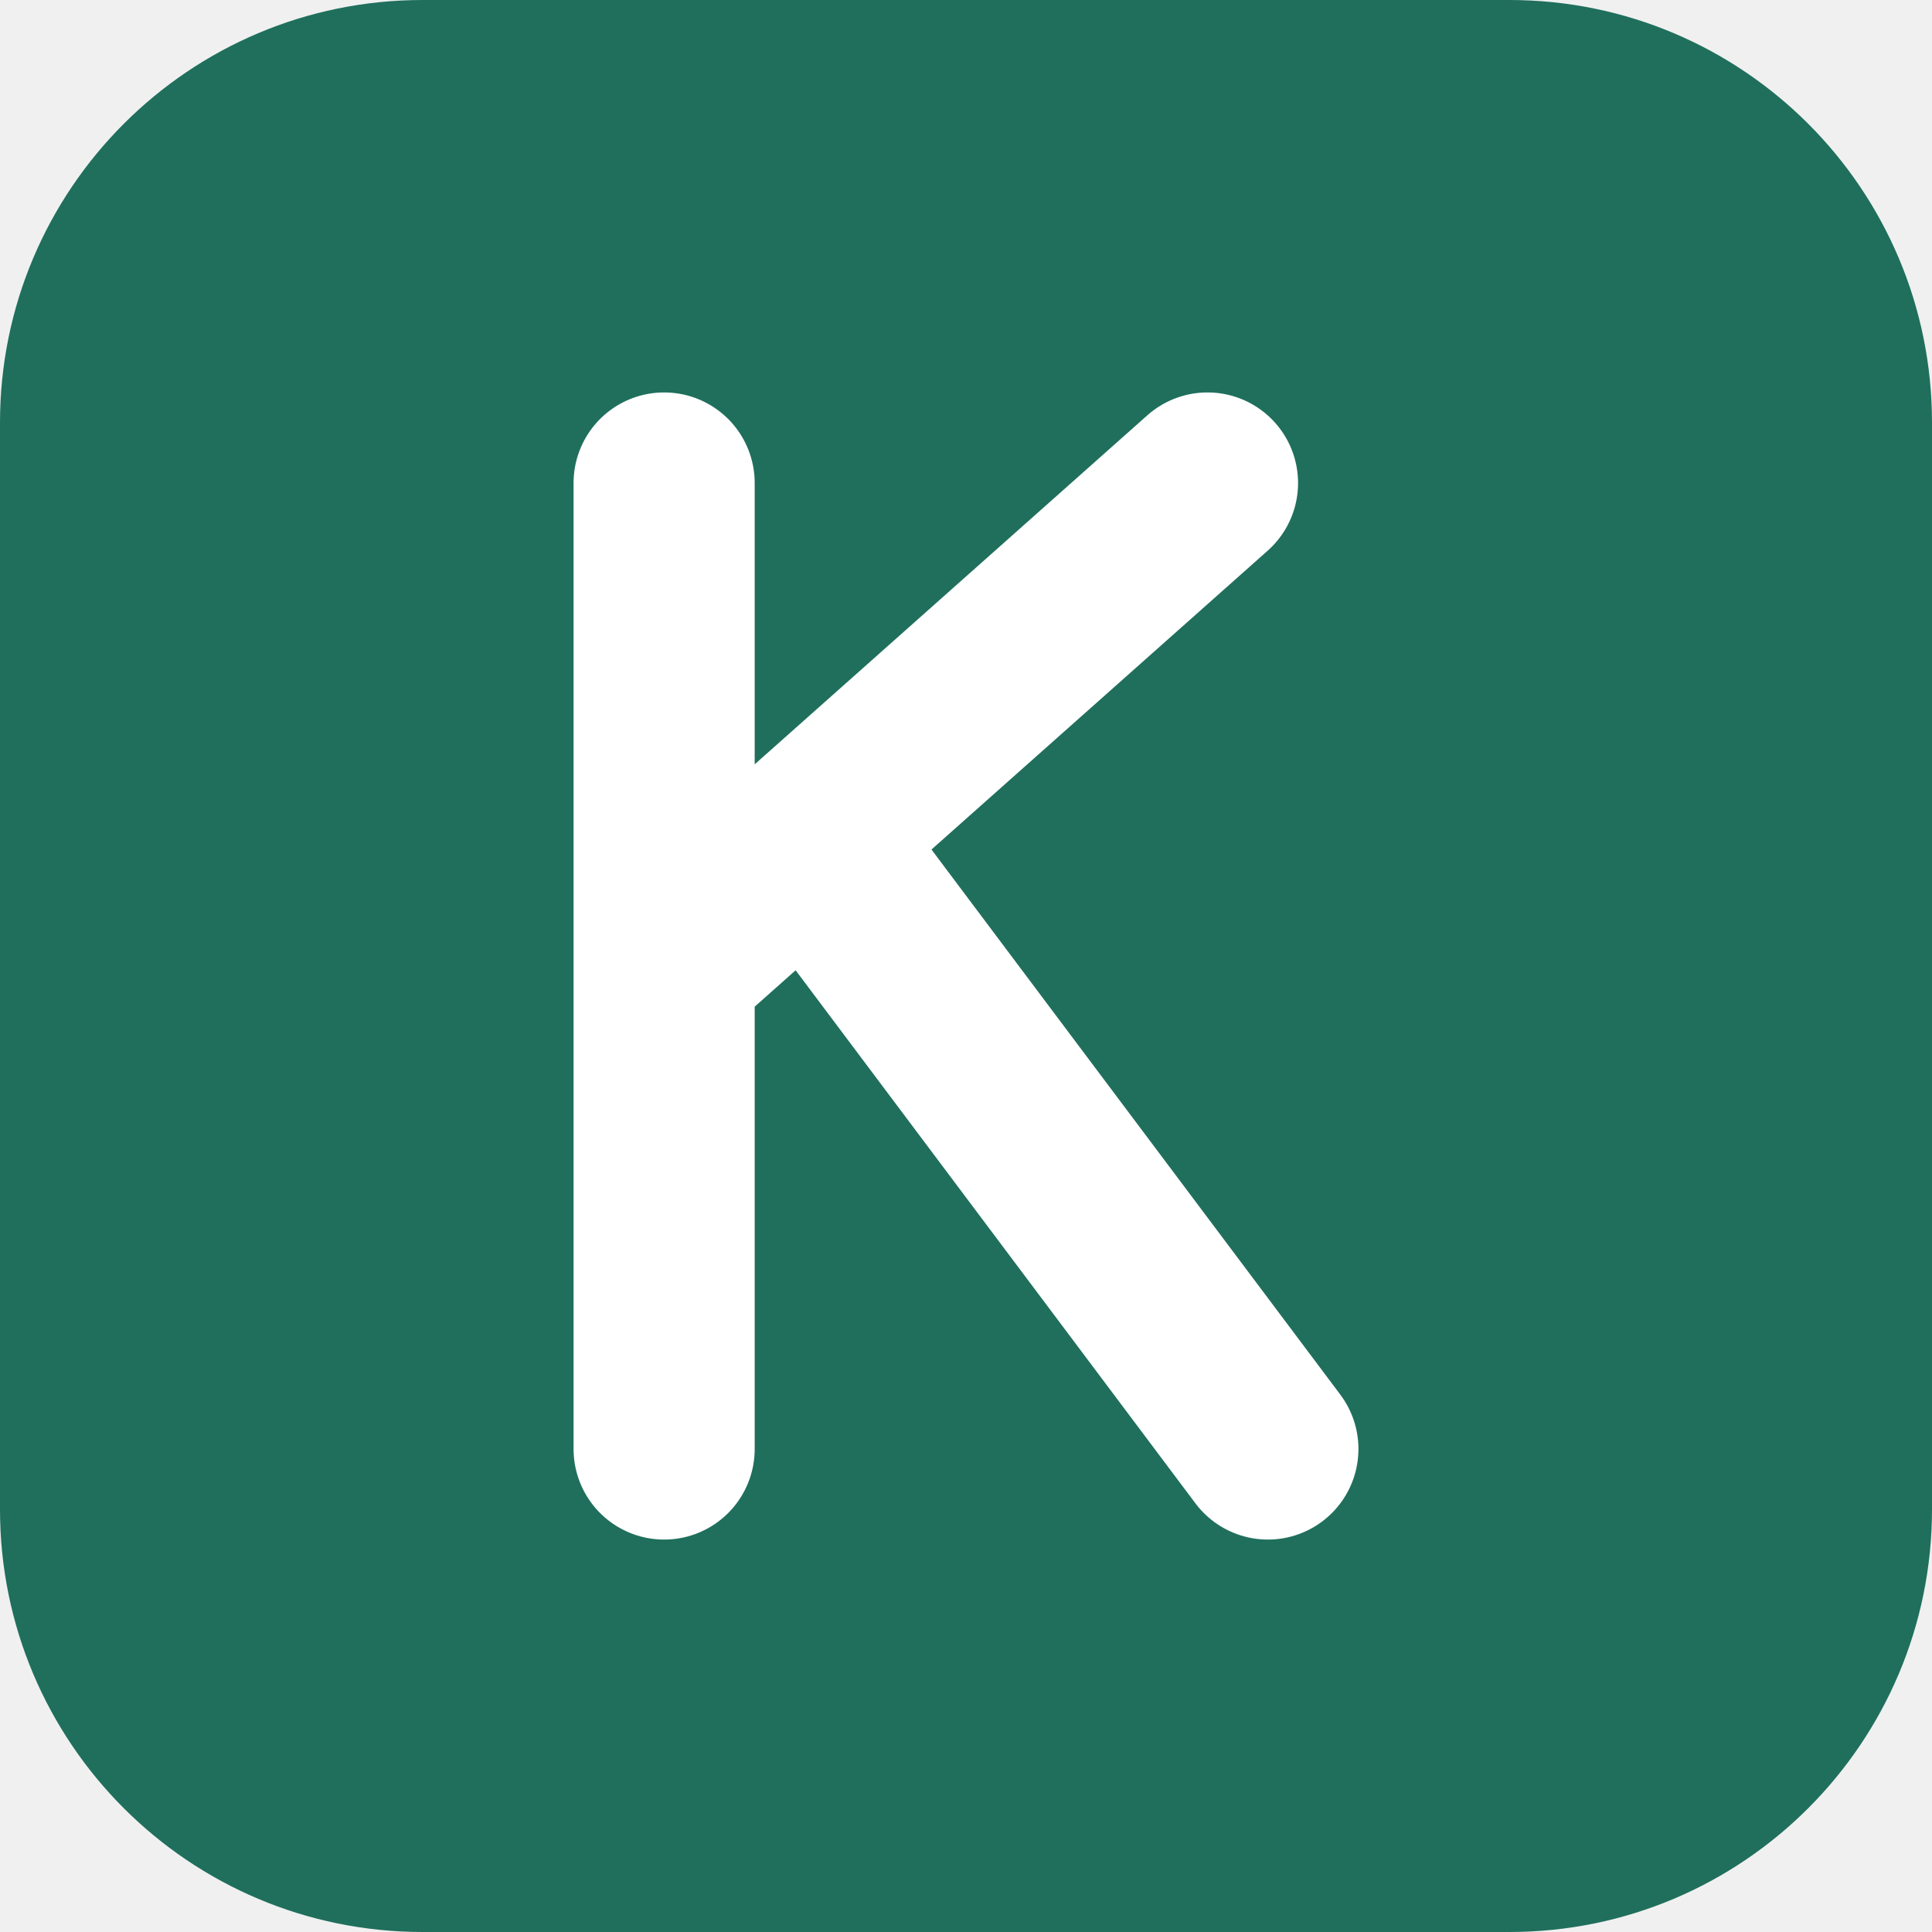
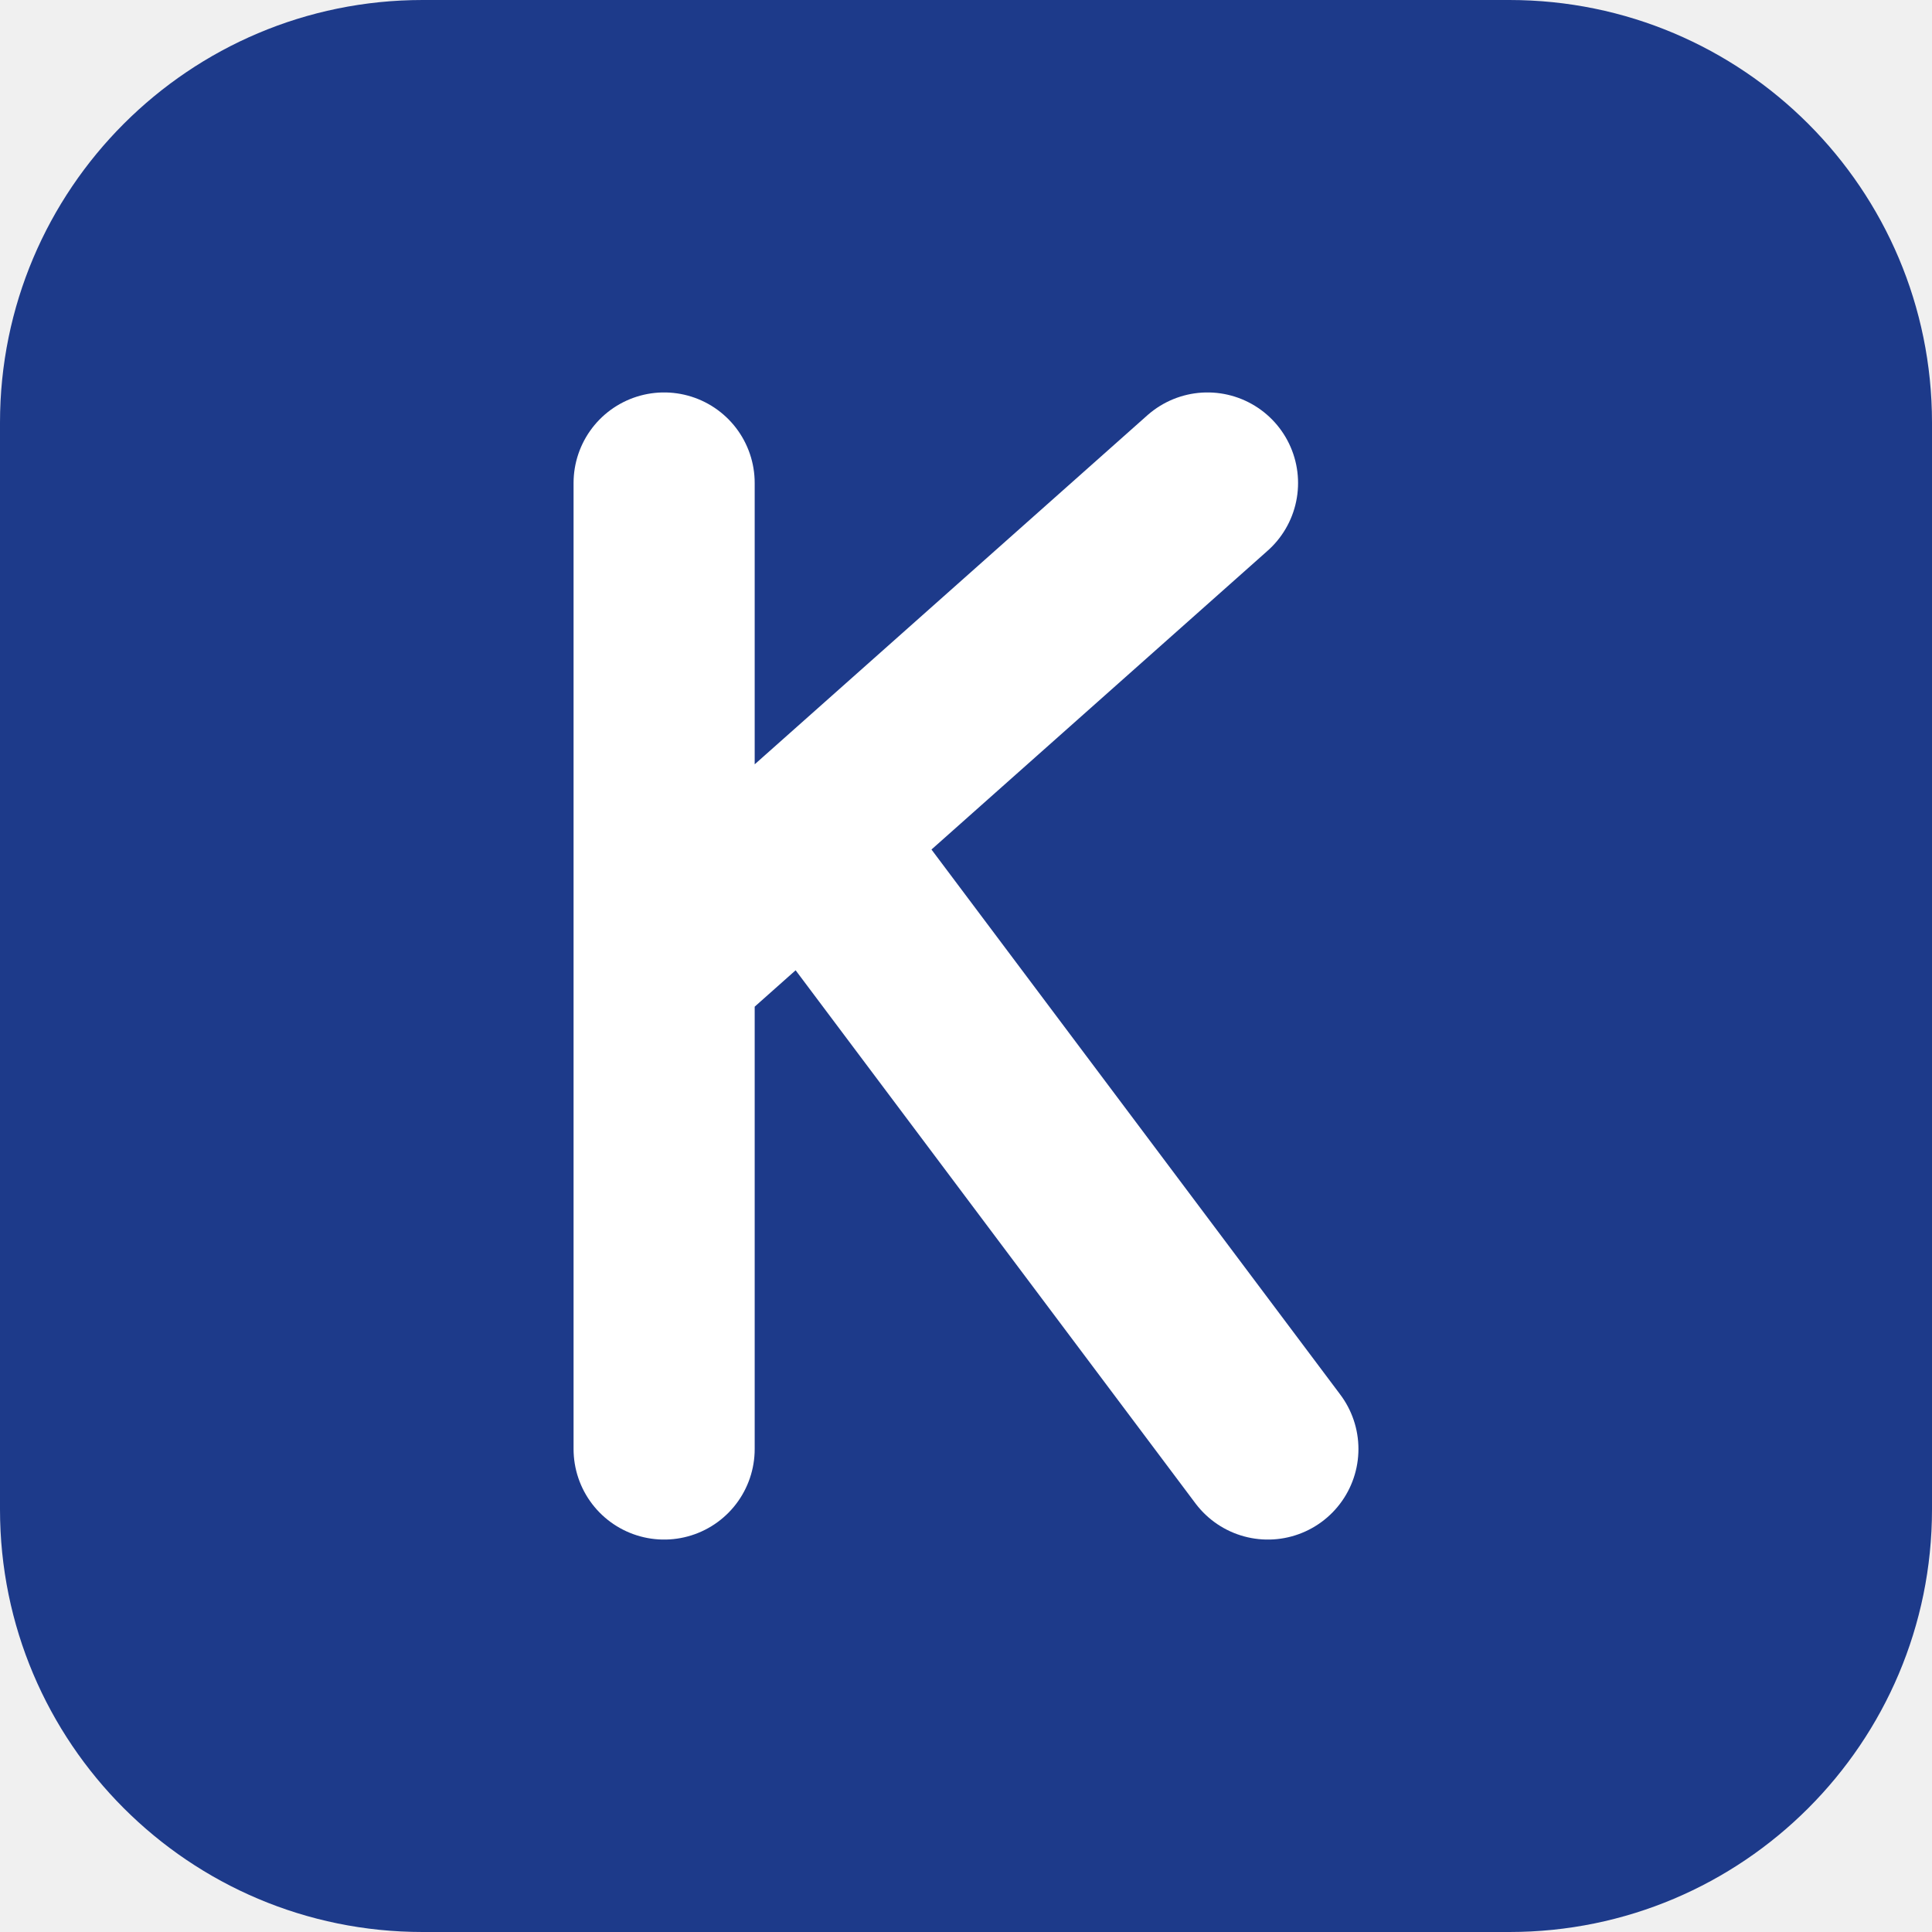
<svg xmlns="http://www.w3.org/2000/svg" viewBox="0 0 32 32">
-   <rect width="32" height="32" rx="7" fill="#1f6f5c" />
+   <rect width="32" height="32" rx="7" fill="#1d3a8a" />
  <path d="M11 8v16M11 16l9-8M13.5 14 21 24" stroke="#fff" stroke-width="3" stroke-linecap="round" stroke-linejoin="round" fill="none" />
</svg>
